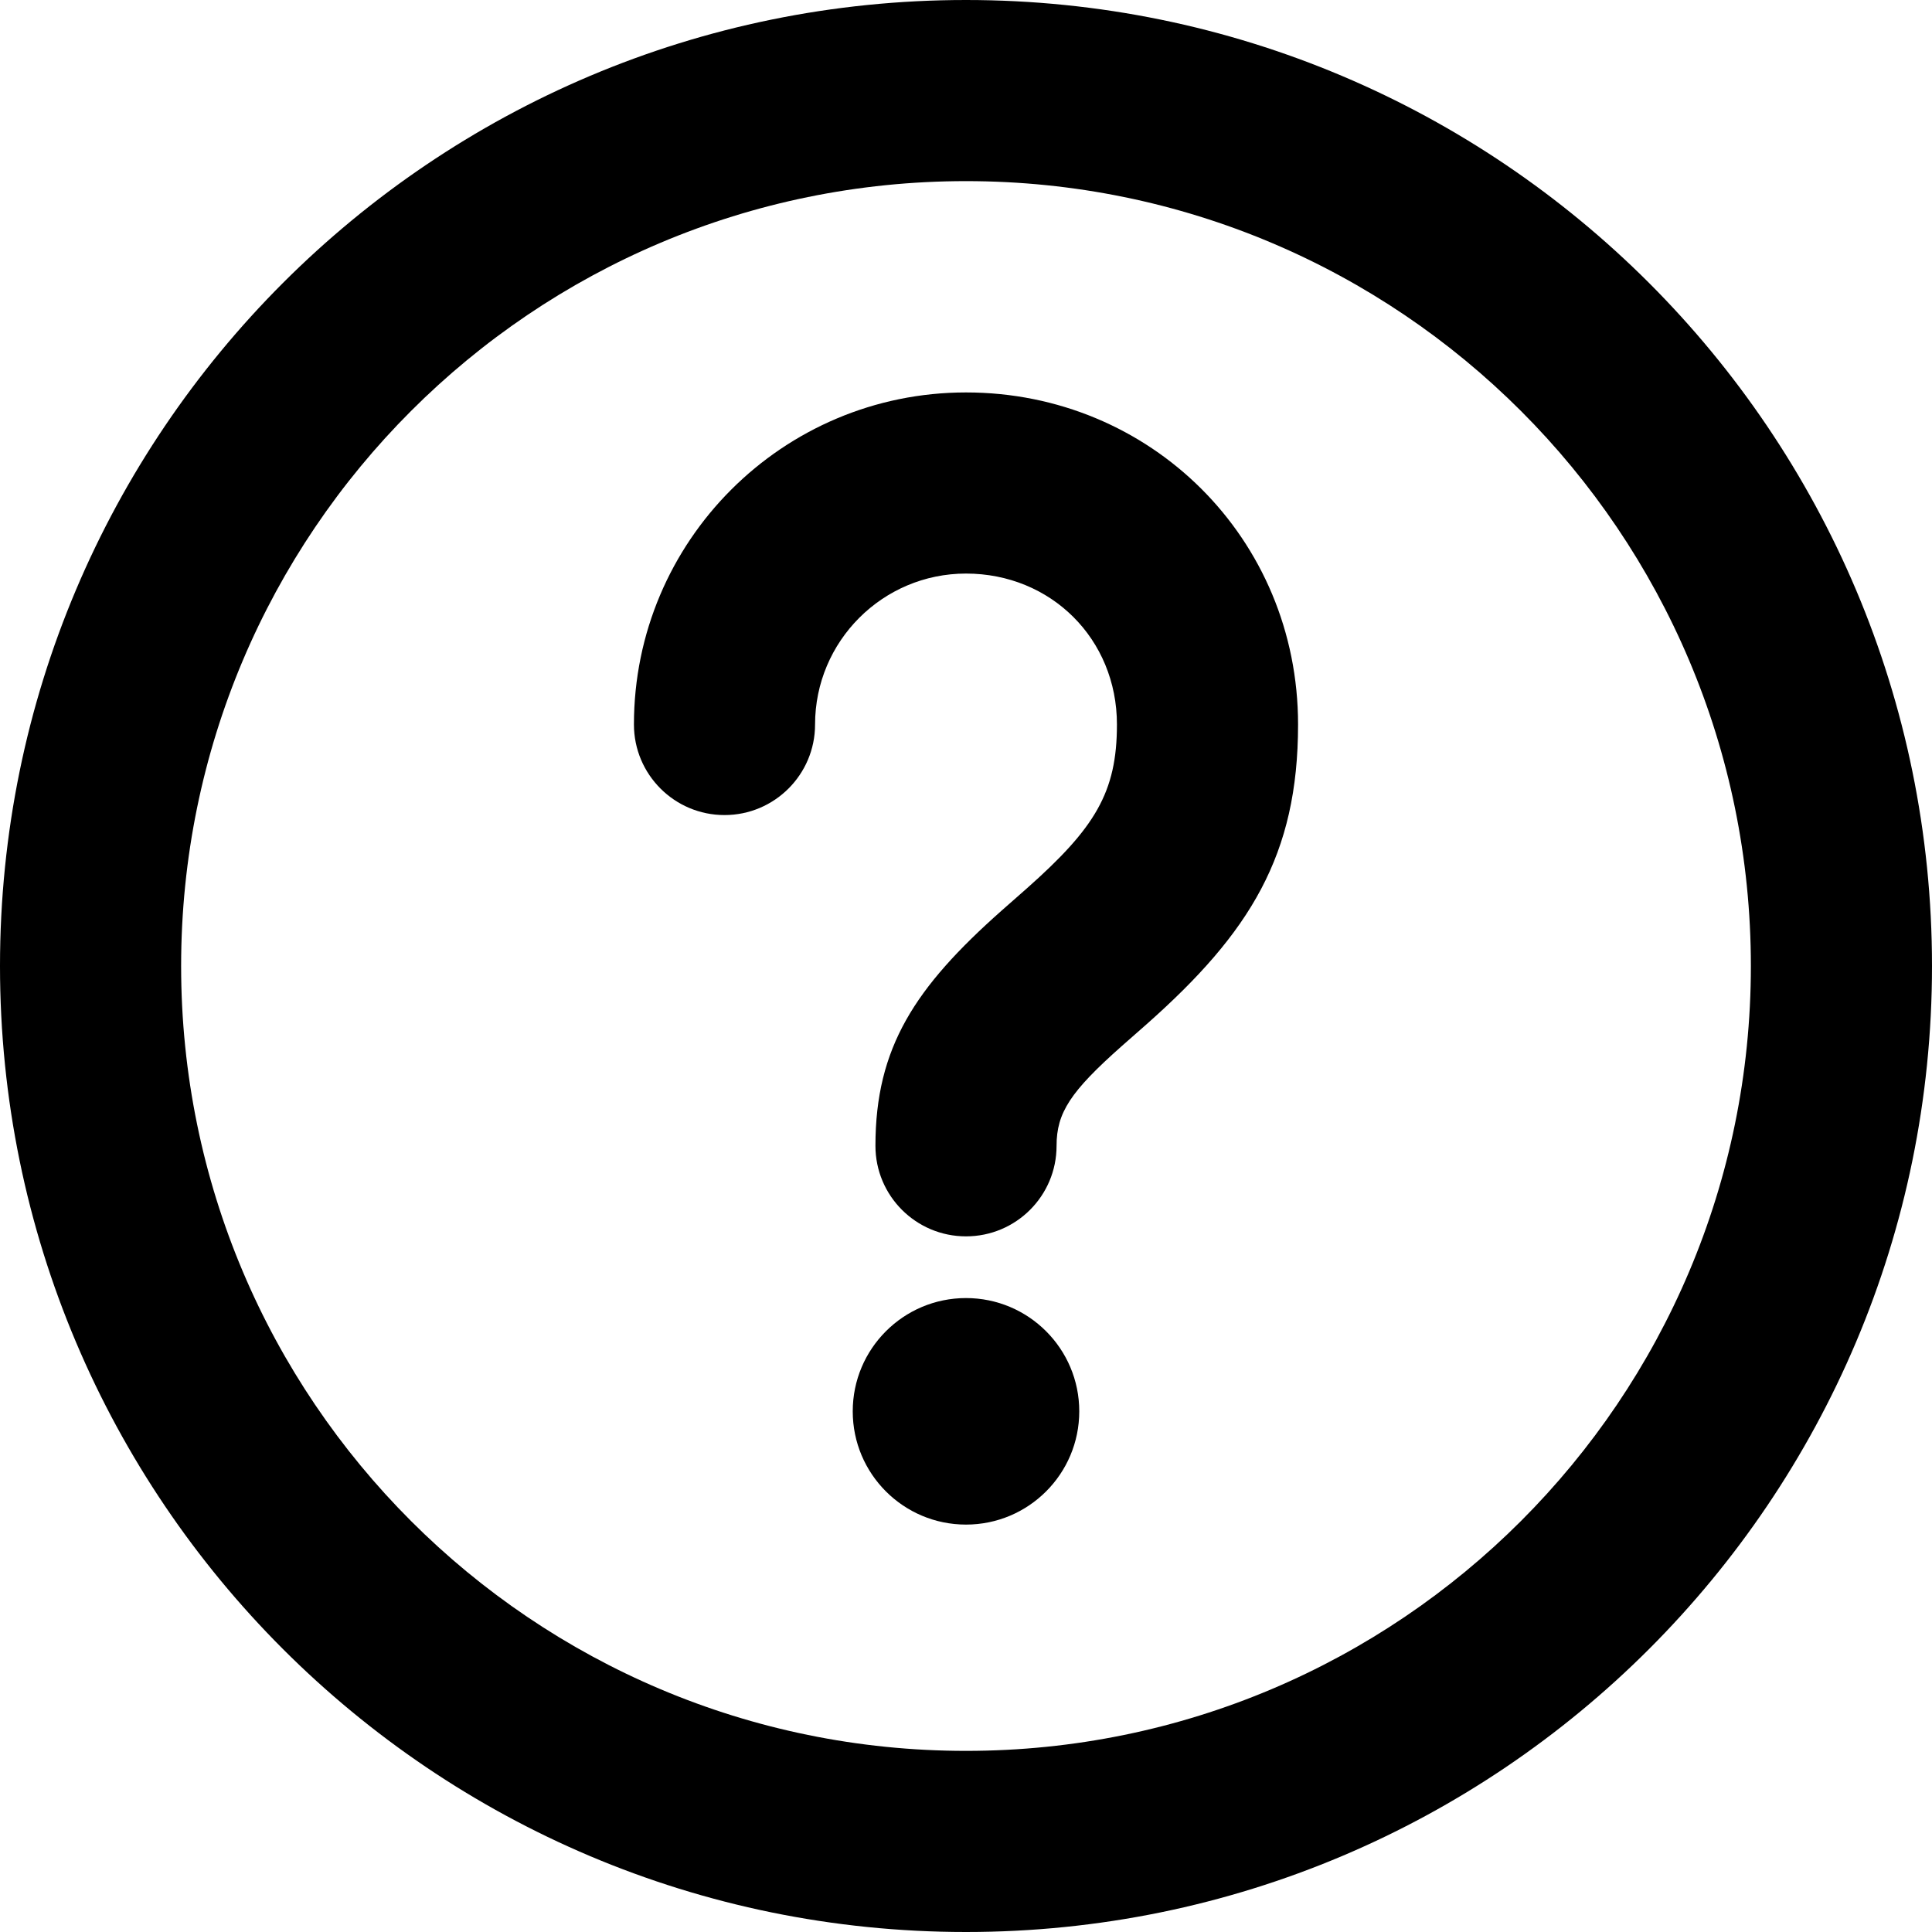
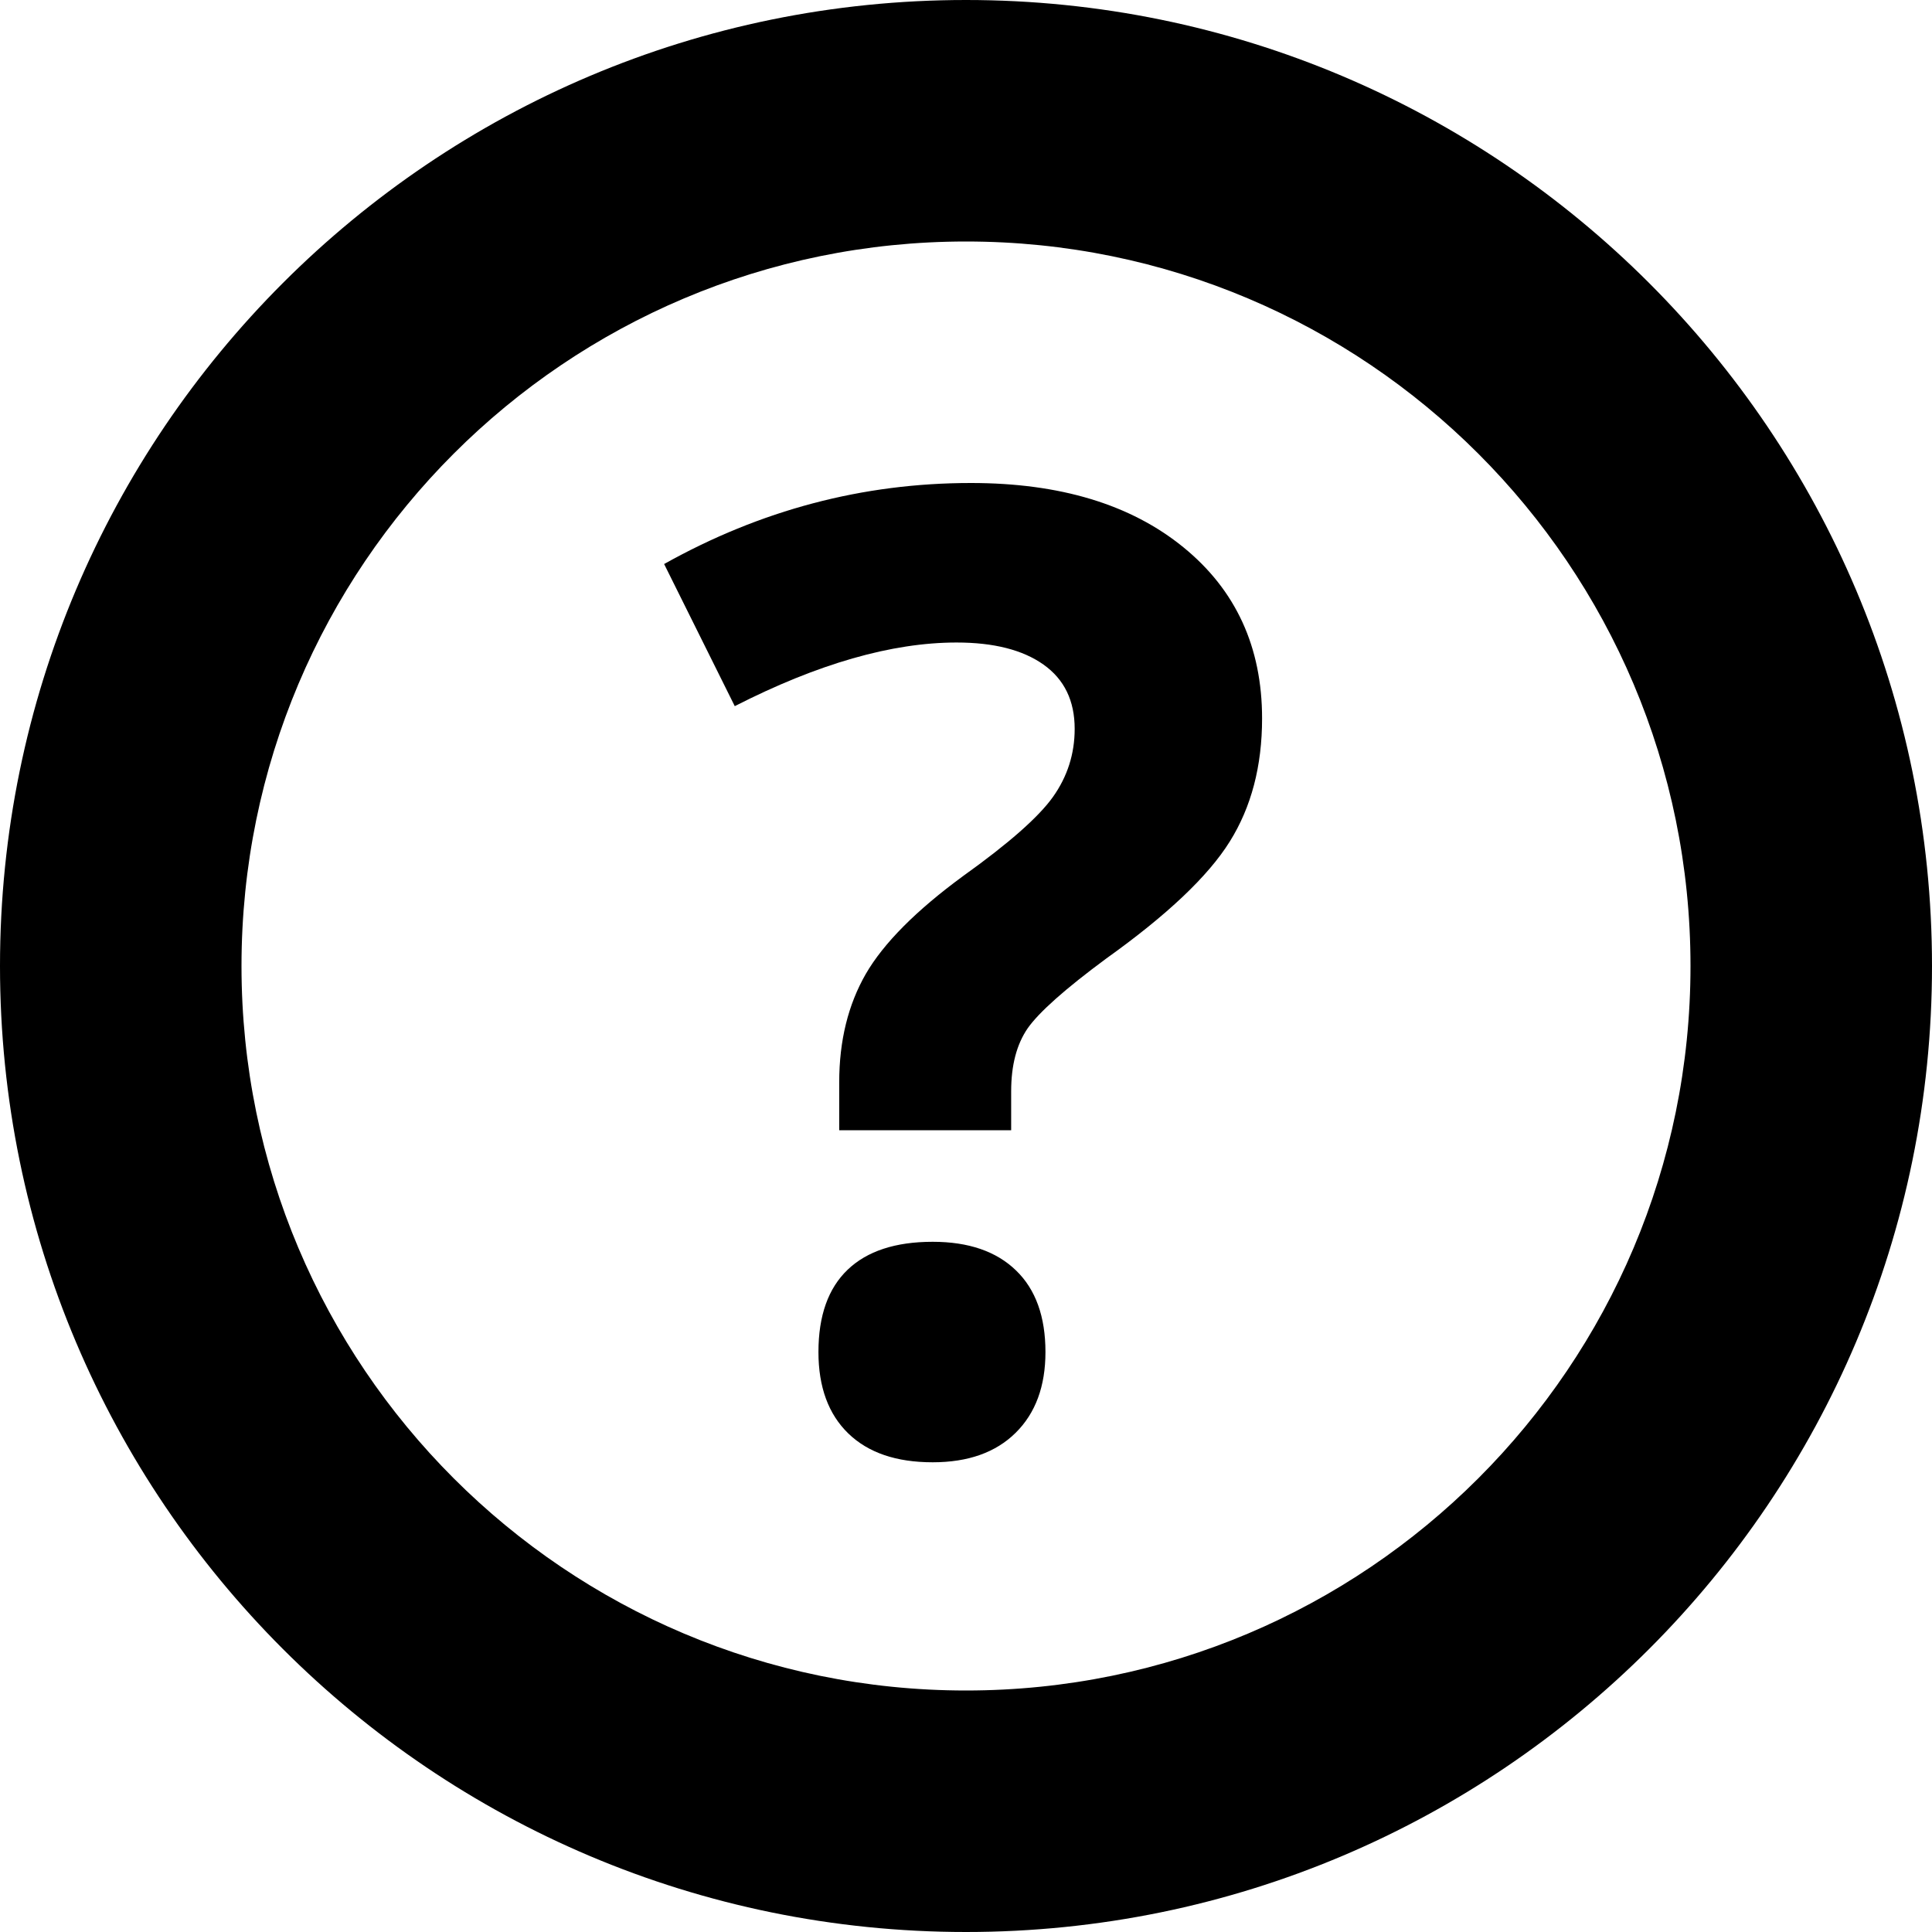
<svg xmlns="http://www.w3.org/2000/svg" width="16px" height="16px" viewBox="0 0 16 16" version="1.1">
  <defs />
  <g id="buffer-web" stroke="none" stroke-width="1" fill="none" fill-rule="evenodd">
    <g id="question" fill="#000000">
-       <g id="icon-support-question">
-         <path d="M8,14.5 C11.59,14.5 14.5,11.59 14.5,8 C14.5,4.41 11.59,1.5 8,1.5 C4.41,1.5 1.5,4.41 1.5,8 C1.5,11.59 4.41,14.5 8,14.5 Z M8,16 C3.582,16 0,12.418 0,8 C0,3.582 3.582,0 8,0 C12.418,0 16,3.582 16,8 C16,12.418 12.418,16 8,16 Z" id="oval" />
-         <path d="M8.75,9.489 C8.75,9.215 8.865,9.04 9.289,8.664 C9.323,8.634 9.463,8.511 9.497,8.481 C10.352,7.723 10.75,7.082 10.75,6 C10.75,4.459 9.528,3.25 8,3.25 C6.481,3.25 5.25,4.481 5.25,6 C5.25,6.414 5.586,6.75 6,6.75 C6.414,6.75 6.75,6.414 6.75,6 C6.75,5.31 7.31,4.75 8,4.75 C8.703,4.75 9.25,5.291 9.25,6 C9.25,6.563 9.068,6.857 8.503,7.358 C8.471,7.386 8.332,7.508 8.294,7.542 C7.578,8.177 7.25,8.674 7.25,9.489 C7.25,9.904 7.586,10.239 8,10.239 C8.414,10.239 8.75,9.904 8.75,9.489 Z" id="line" />
-         <circle id="oval" cx="8" cy="11.688" r="0.938" />
-       </g>
+       <path d="M8,16 C3.582,16 0,12.418 0,8 C0,3.582 3.582,0 8,0 C12.418,0 16,3.582 16,8 C16,12.418 12.418,16 8,16 Z M8,14 C11.314,14 14,11.314 14,8 C14,4.686 11.314,2 8,2 C4.686,2 2,4.686 2,8 C2,11.314 4.686,14 8,14 Z" id="Combined-Shape" />
+       <path d="M6.95,9.36 L6.95,8.963 C6.95,8.619 7.024,8.32 7.17,8.066 C7.317,7.812 7.586,7.541 7.976,7.255 C8.352,6.986 8.6,6.768 8.72,6.6 C8.84,6.431 8.9,6.243 8.9,6.036 C8.9,5.803 8.814,5.626 8.642,5.504 C8.47,5.382 8.23,5.321 7.922,5.321 C7.385,5.321 6.773,5.497 6.085,5.848 L5.5,4.671 C6.299,4.224 7.145,4 8.041,4 C8.778,4 9.364,4.177 9.8,4.532 C10.235,4.886 10.452,5.359 10.452,5.95 C10.452,6.344 10.363,6.684 10.184,6.97 C10.005,7.257 9.664,7.579 9.163,7.937 C8.819,8.191 8.602,8.385 8.51,8.517 C8.419,8.65 8.374,8.823 8.374,9.038 L8.374,9.36 L6.95,9.36 Z M6.778,11.197 C6.778,10.896 6.859,10.669 7.02,10.515 C7.181,10.361 7.416,10.284 7.724,10.284 C8.021,10.284 8.251,10.363 8.414,10.521 C8.577,10.678 8.658,10.904 8.658,11.197 C8.658,11.48 8.576,11.703 8.411,11.866 C8.246,12.029 8.017,12.11 7.724,12.11 C7.423,12.11 7.19,12.031 7.025,11.871 C6.861,11.712 6.778,11.487 6.778,11.197 Z" id="?" />
    </g>
  </g>
</svg>
